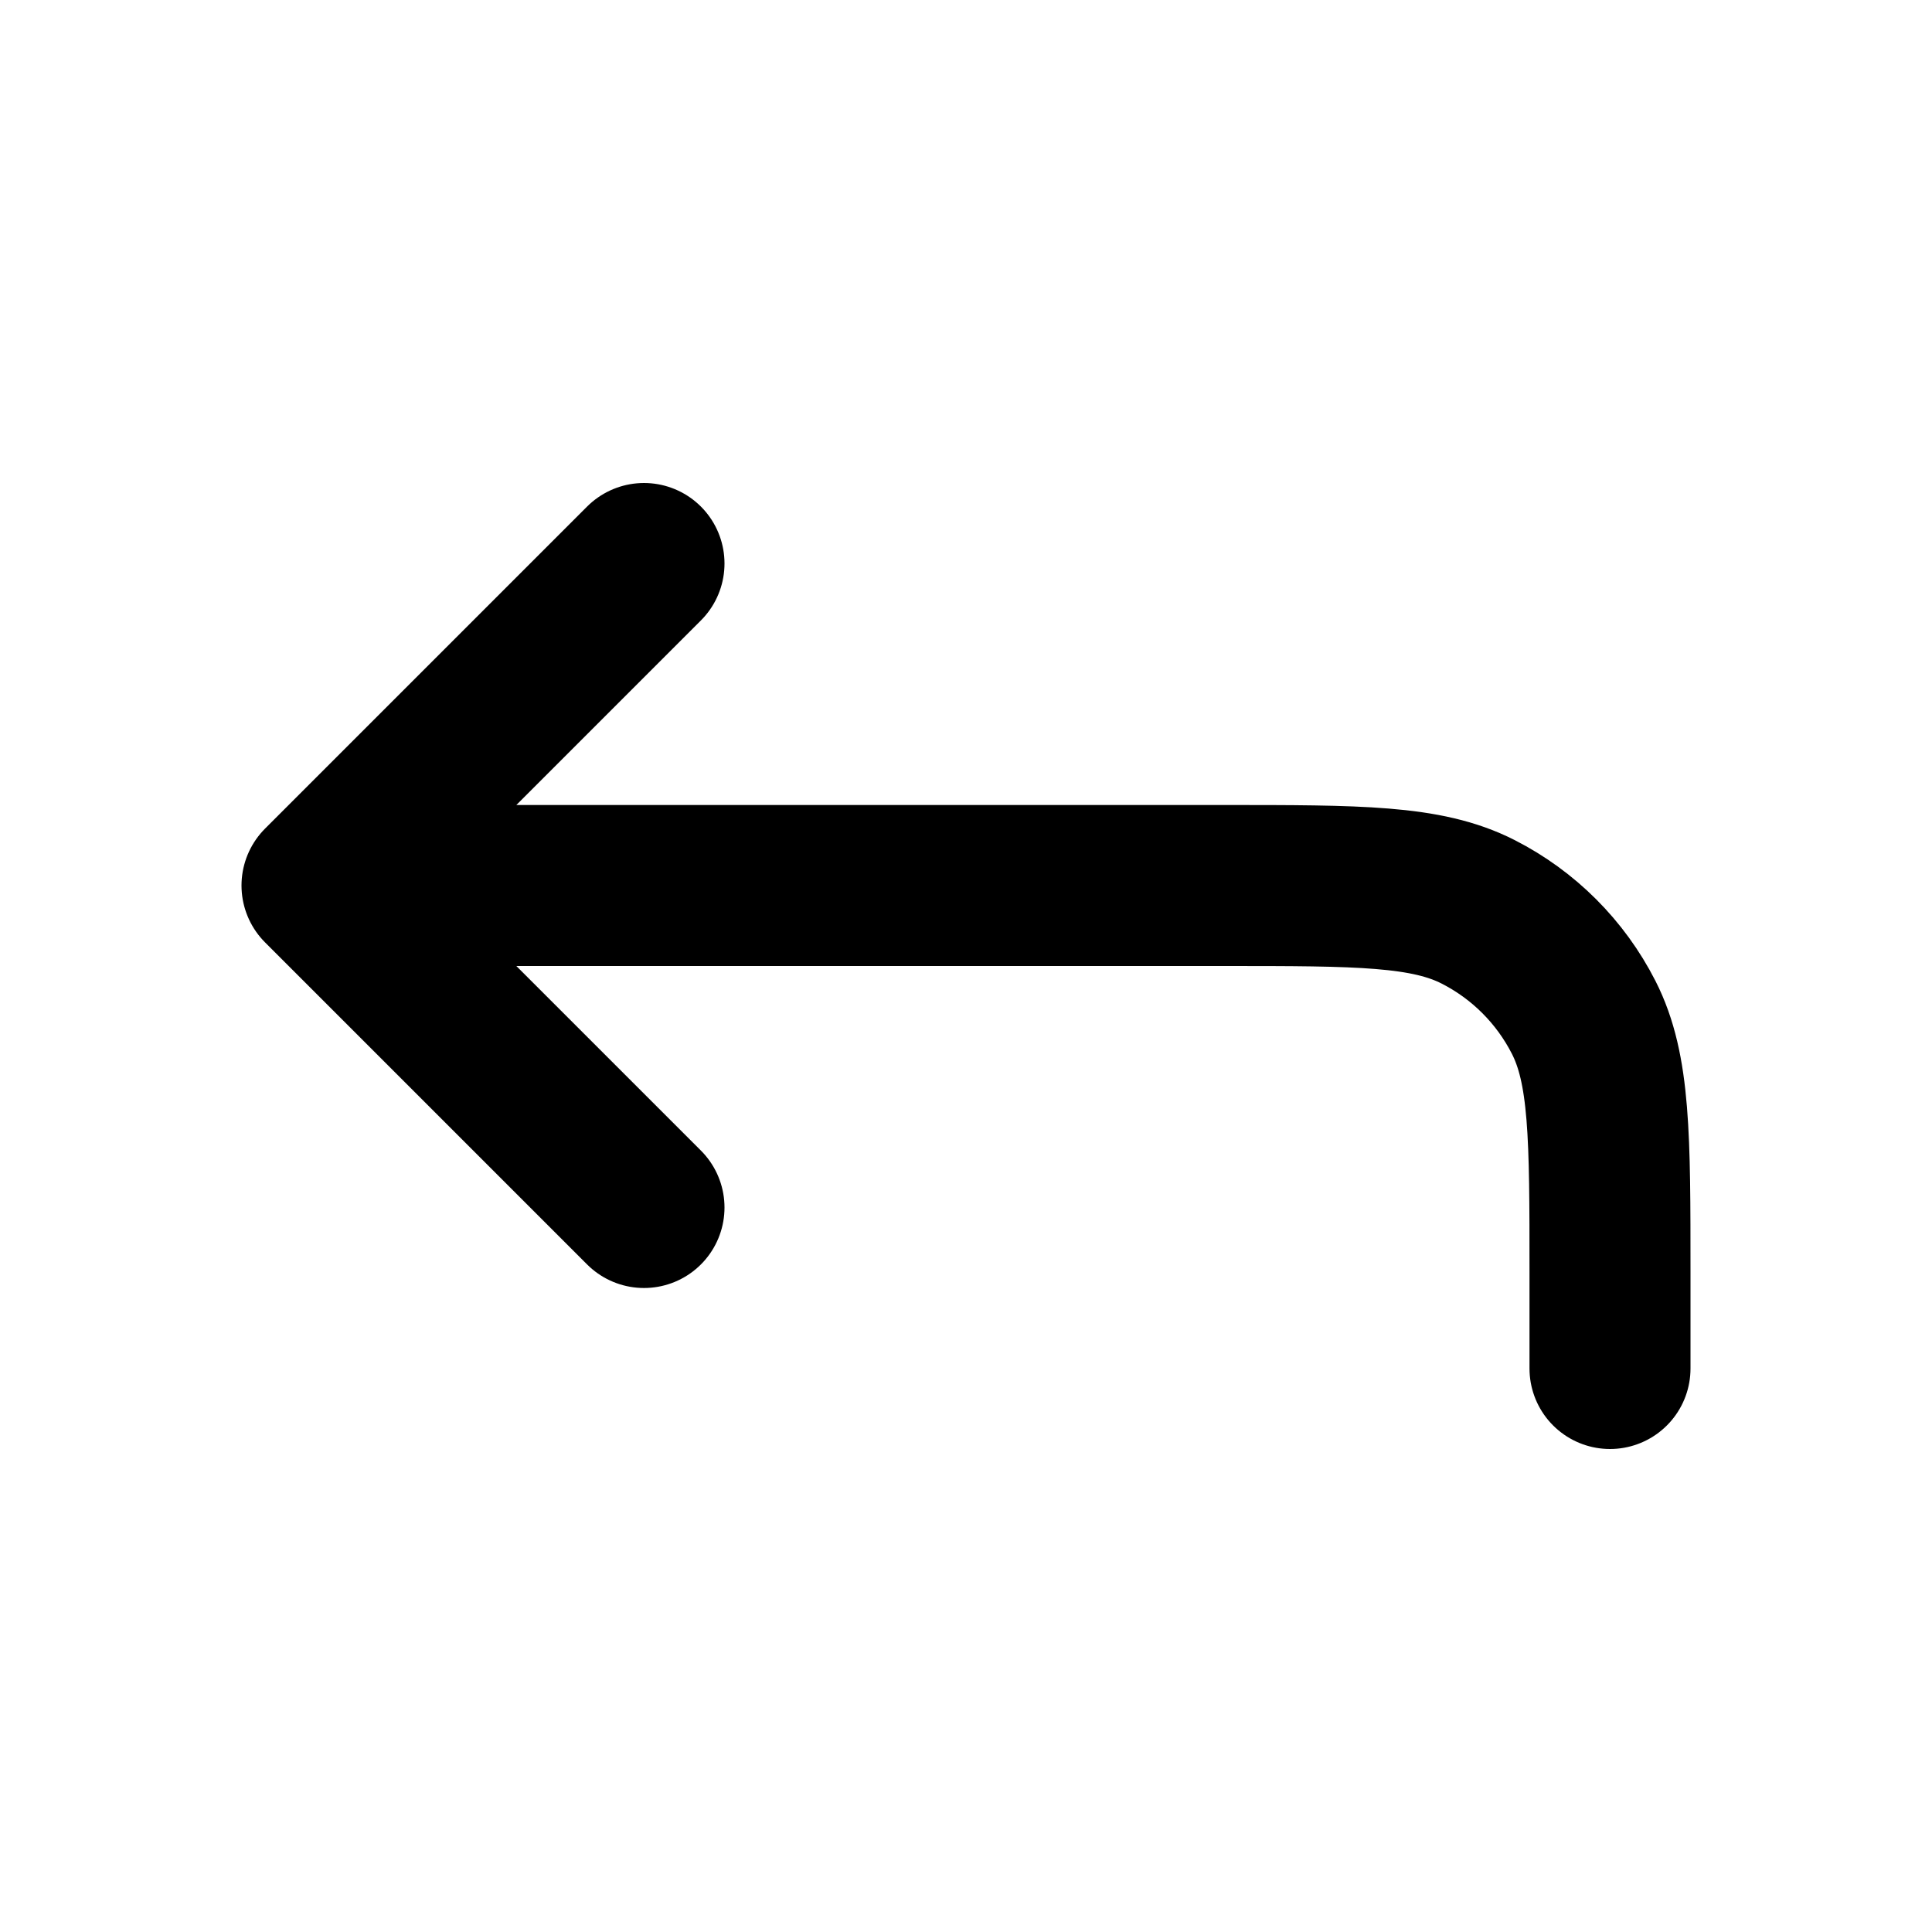
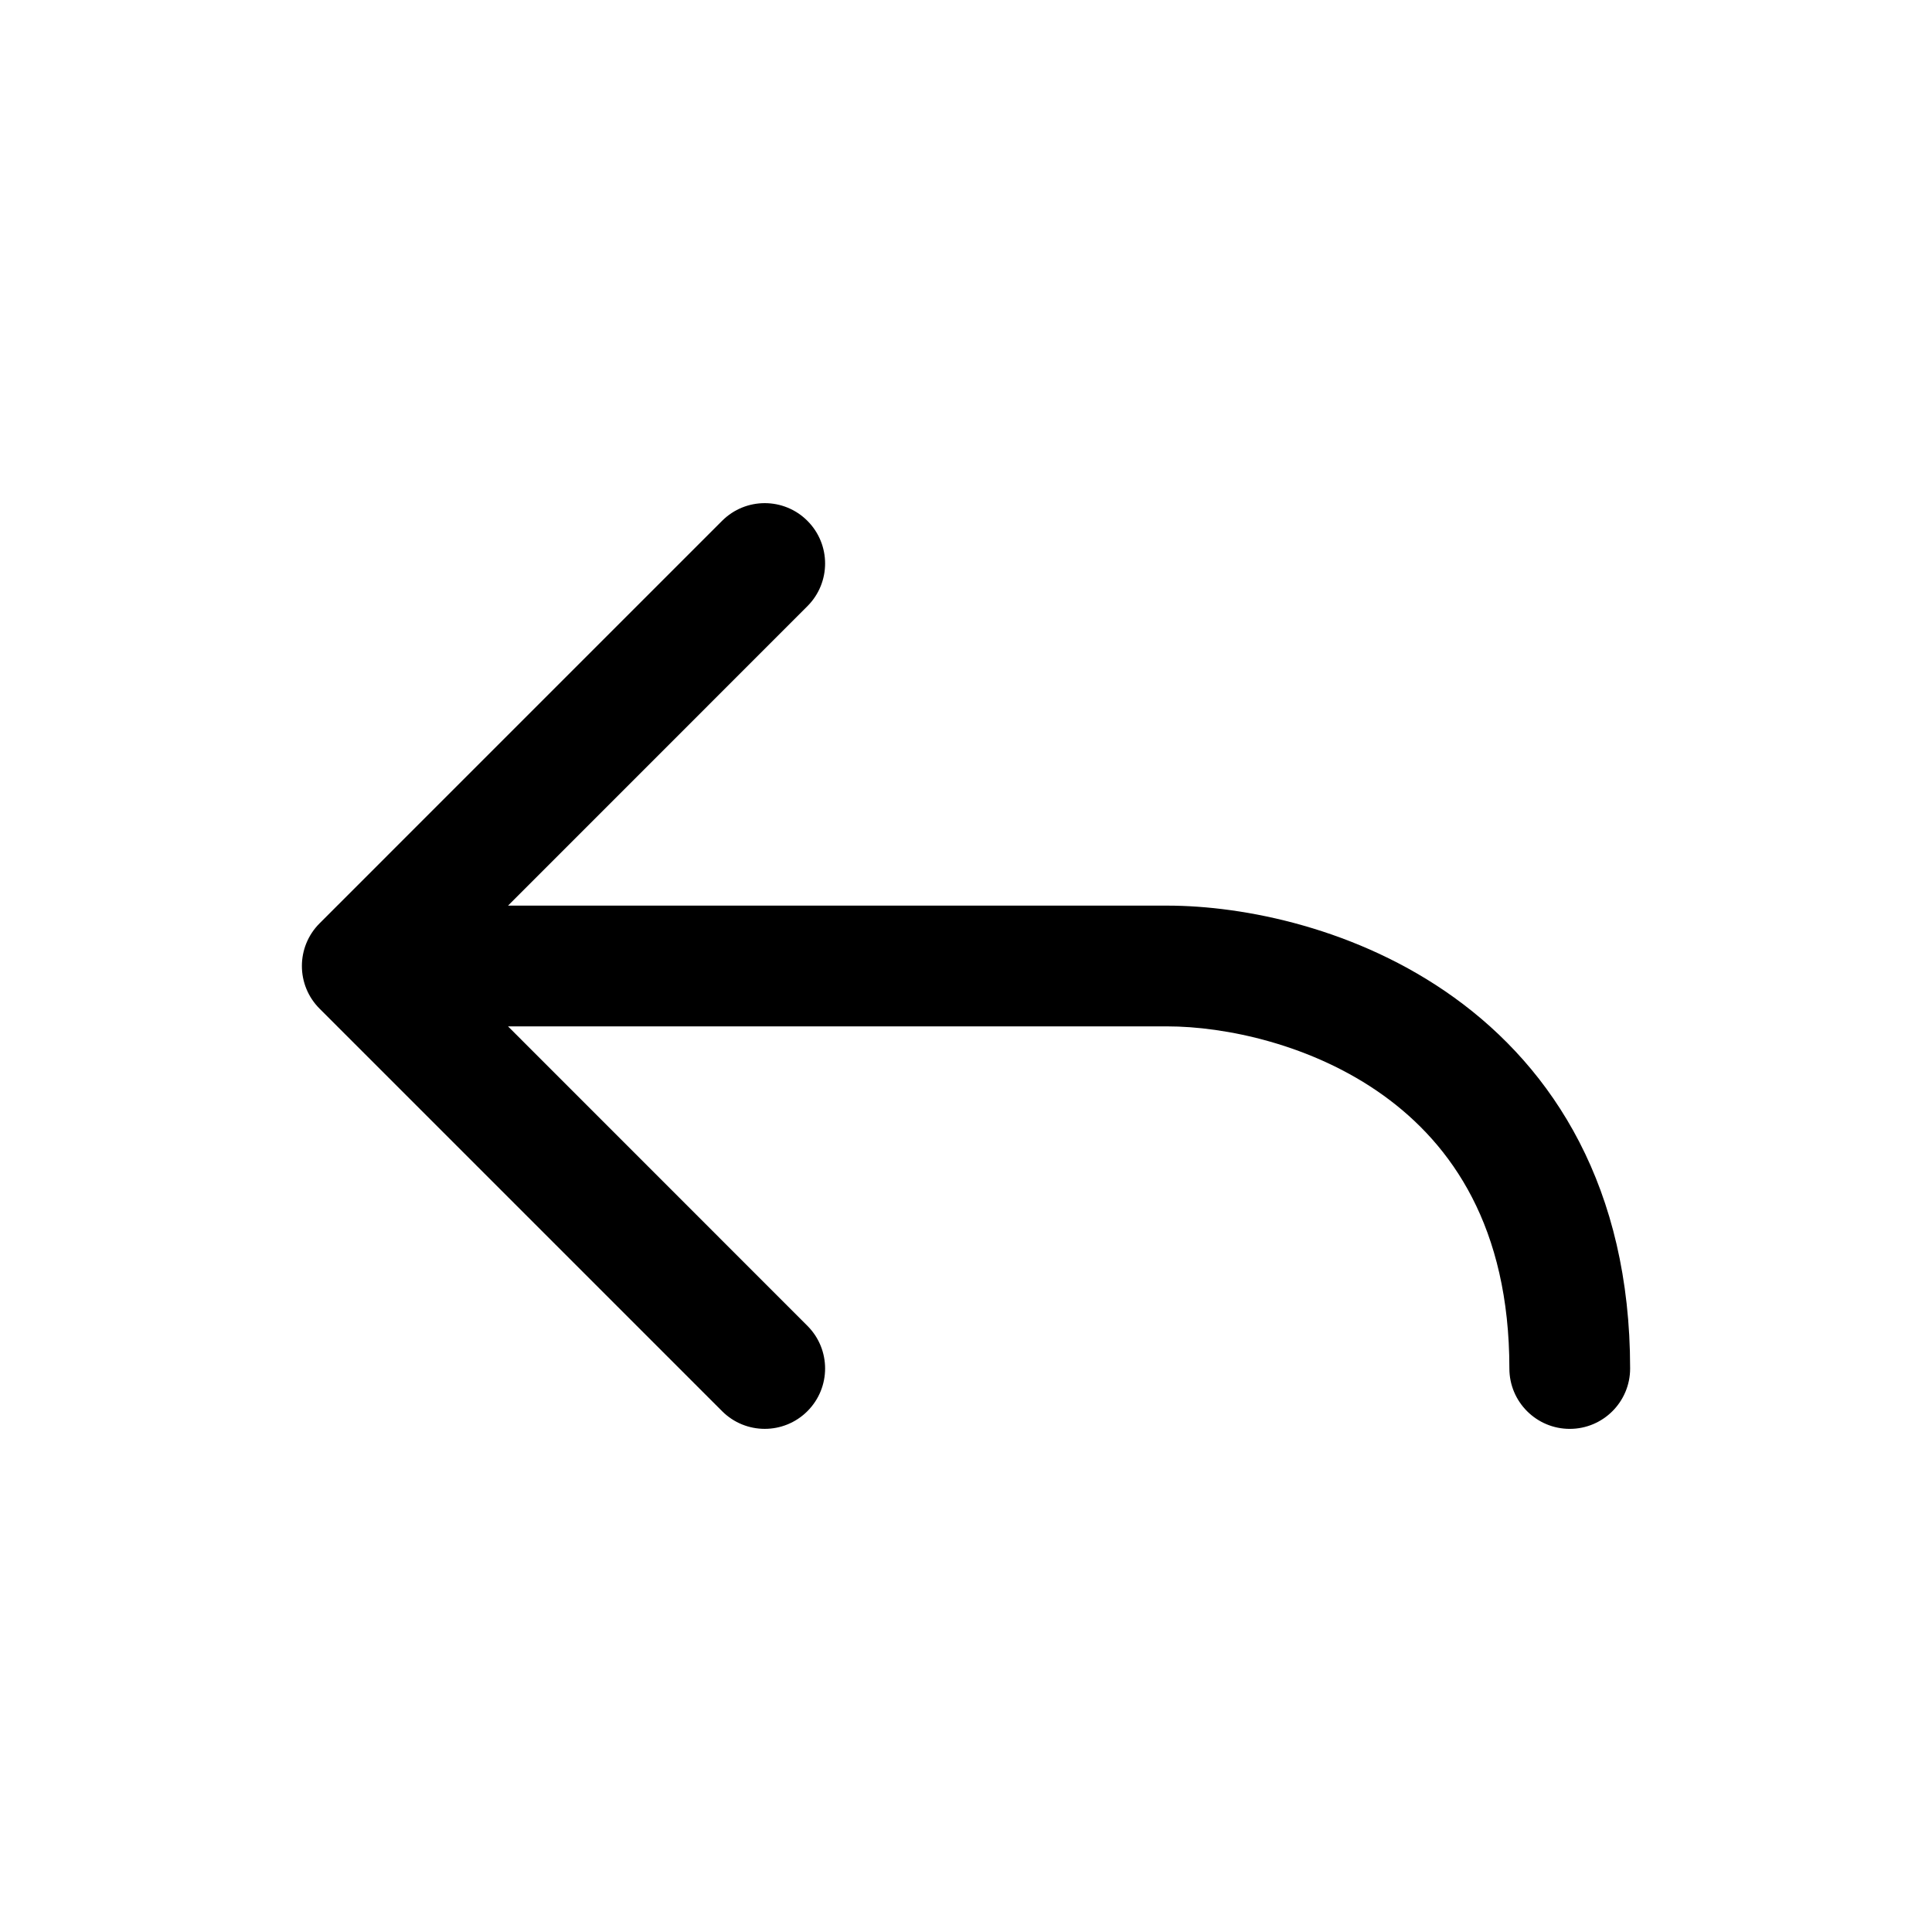
<svg xmlns="http://www.w3.org/2000/svg" id="reply" viewBox="0 0 24 24" fill="none">
  <g id="SVGRepo_bgCarrier" stroke-width="0" />
  <g id="SVGRepo_tracerCarrier" stroke-linecap="round" stroke-linejoin="round" />
  <g id="SVGRepo_iconCarrier">
-     <path d="M20 17V15.8C20 14.12 20 13.28 19.673 12.638C19.385 12.073 18.927 11.615 18.362 11.327C17.72 11 16.88 11 15.2 11H4M4 11L8 7M4 11L8 15" stroke="currentColor" stroke-width="2" stroke-linecap="round" stroke-linejoin="round" />
+     <path fill-rule="evenodd" clip-rule="evenodd" d="M10.03 6.47C10.323 6.763 10.323 7.237 10.03 7.53L6.311 11.25L14.5 11.25C15.453 11.25 16.867 11.53 18.063 12.391C19.298 13.28 20.25 14.756 20.25 17C20.25 17.414 19.914 17.75 19.5 17.75C19.086 17.75 18.75 17.414 18.75 17C18.75 15.244 18.035 14.22 17.187 13.609C16.3 12.97 15.213 12.75 14.5 12.75L6.311 12.75L10.03 16.47C10.323 16.763 10.323 17.237 10.03 17.53C9.737 17.823 9.263 17.823 8.97 17.53L3.97 12.53C3.677 12.237 3.677 11.763 3.97 11.47L8.97 6.47C9.263 6.177 9.737 6.177 10.03 6.47Z" fill="currentColor" />
  </g>
</svg>
